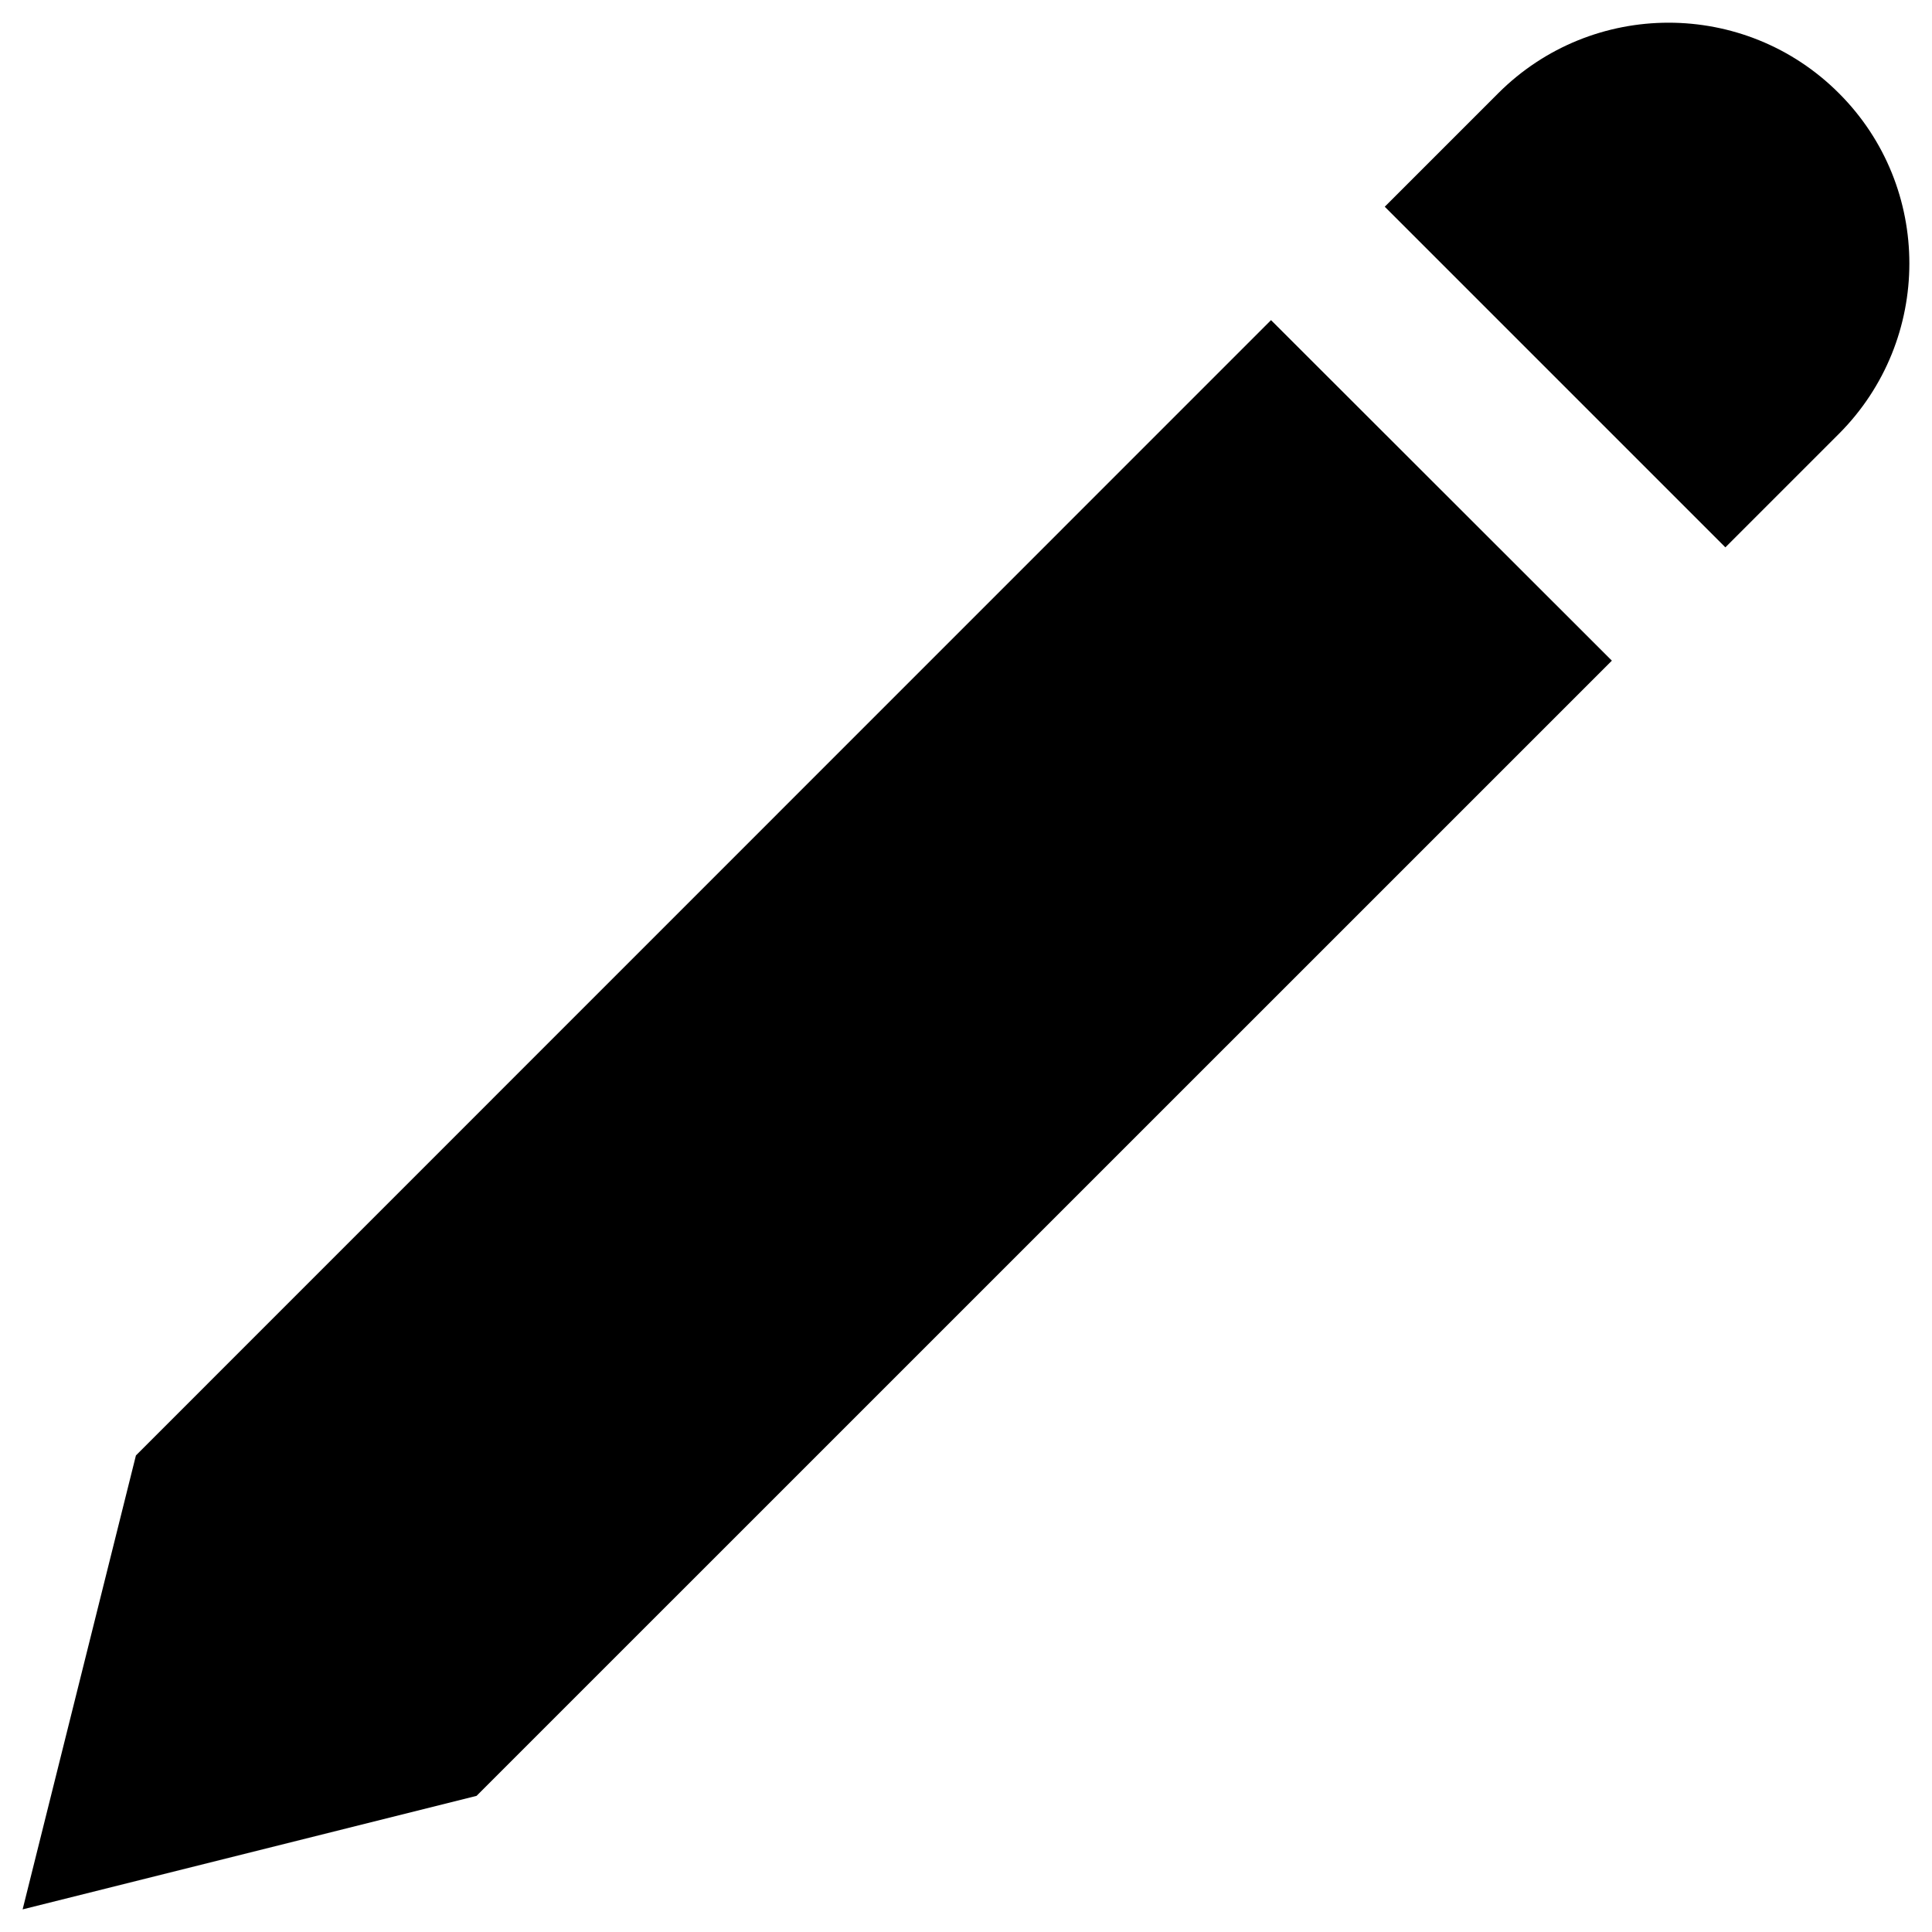
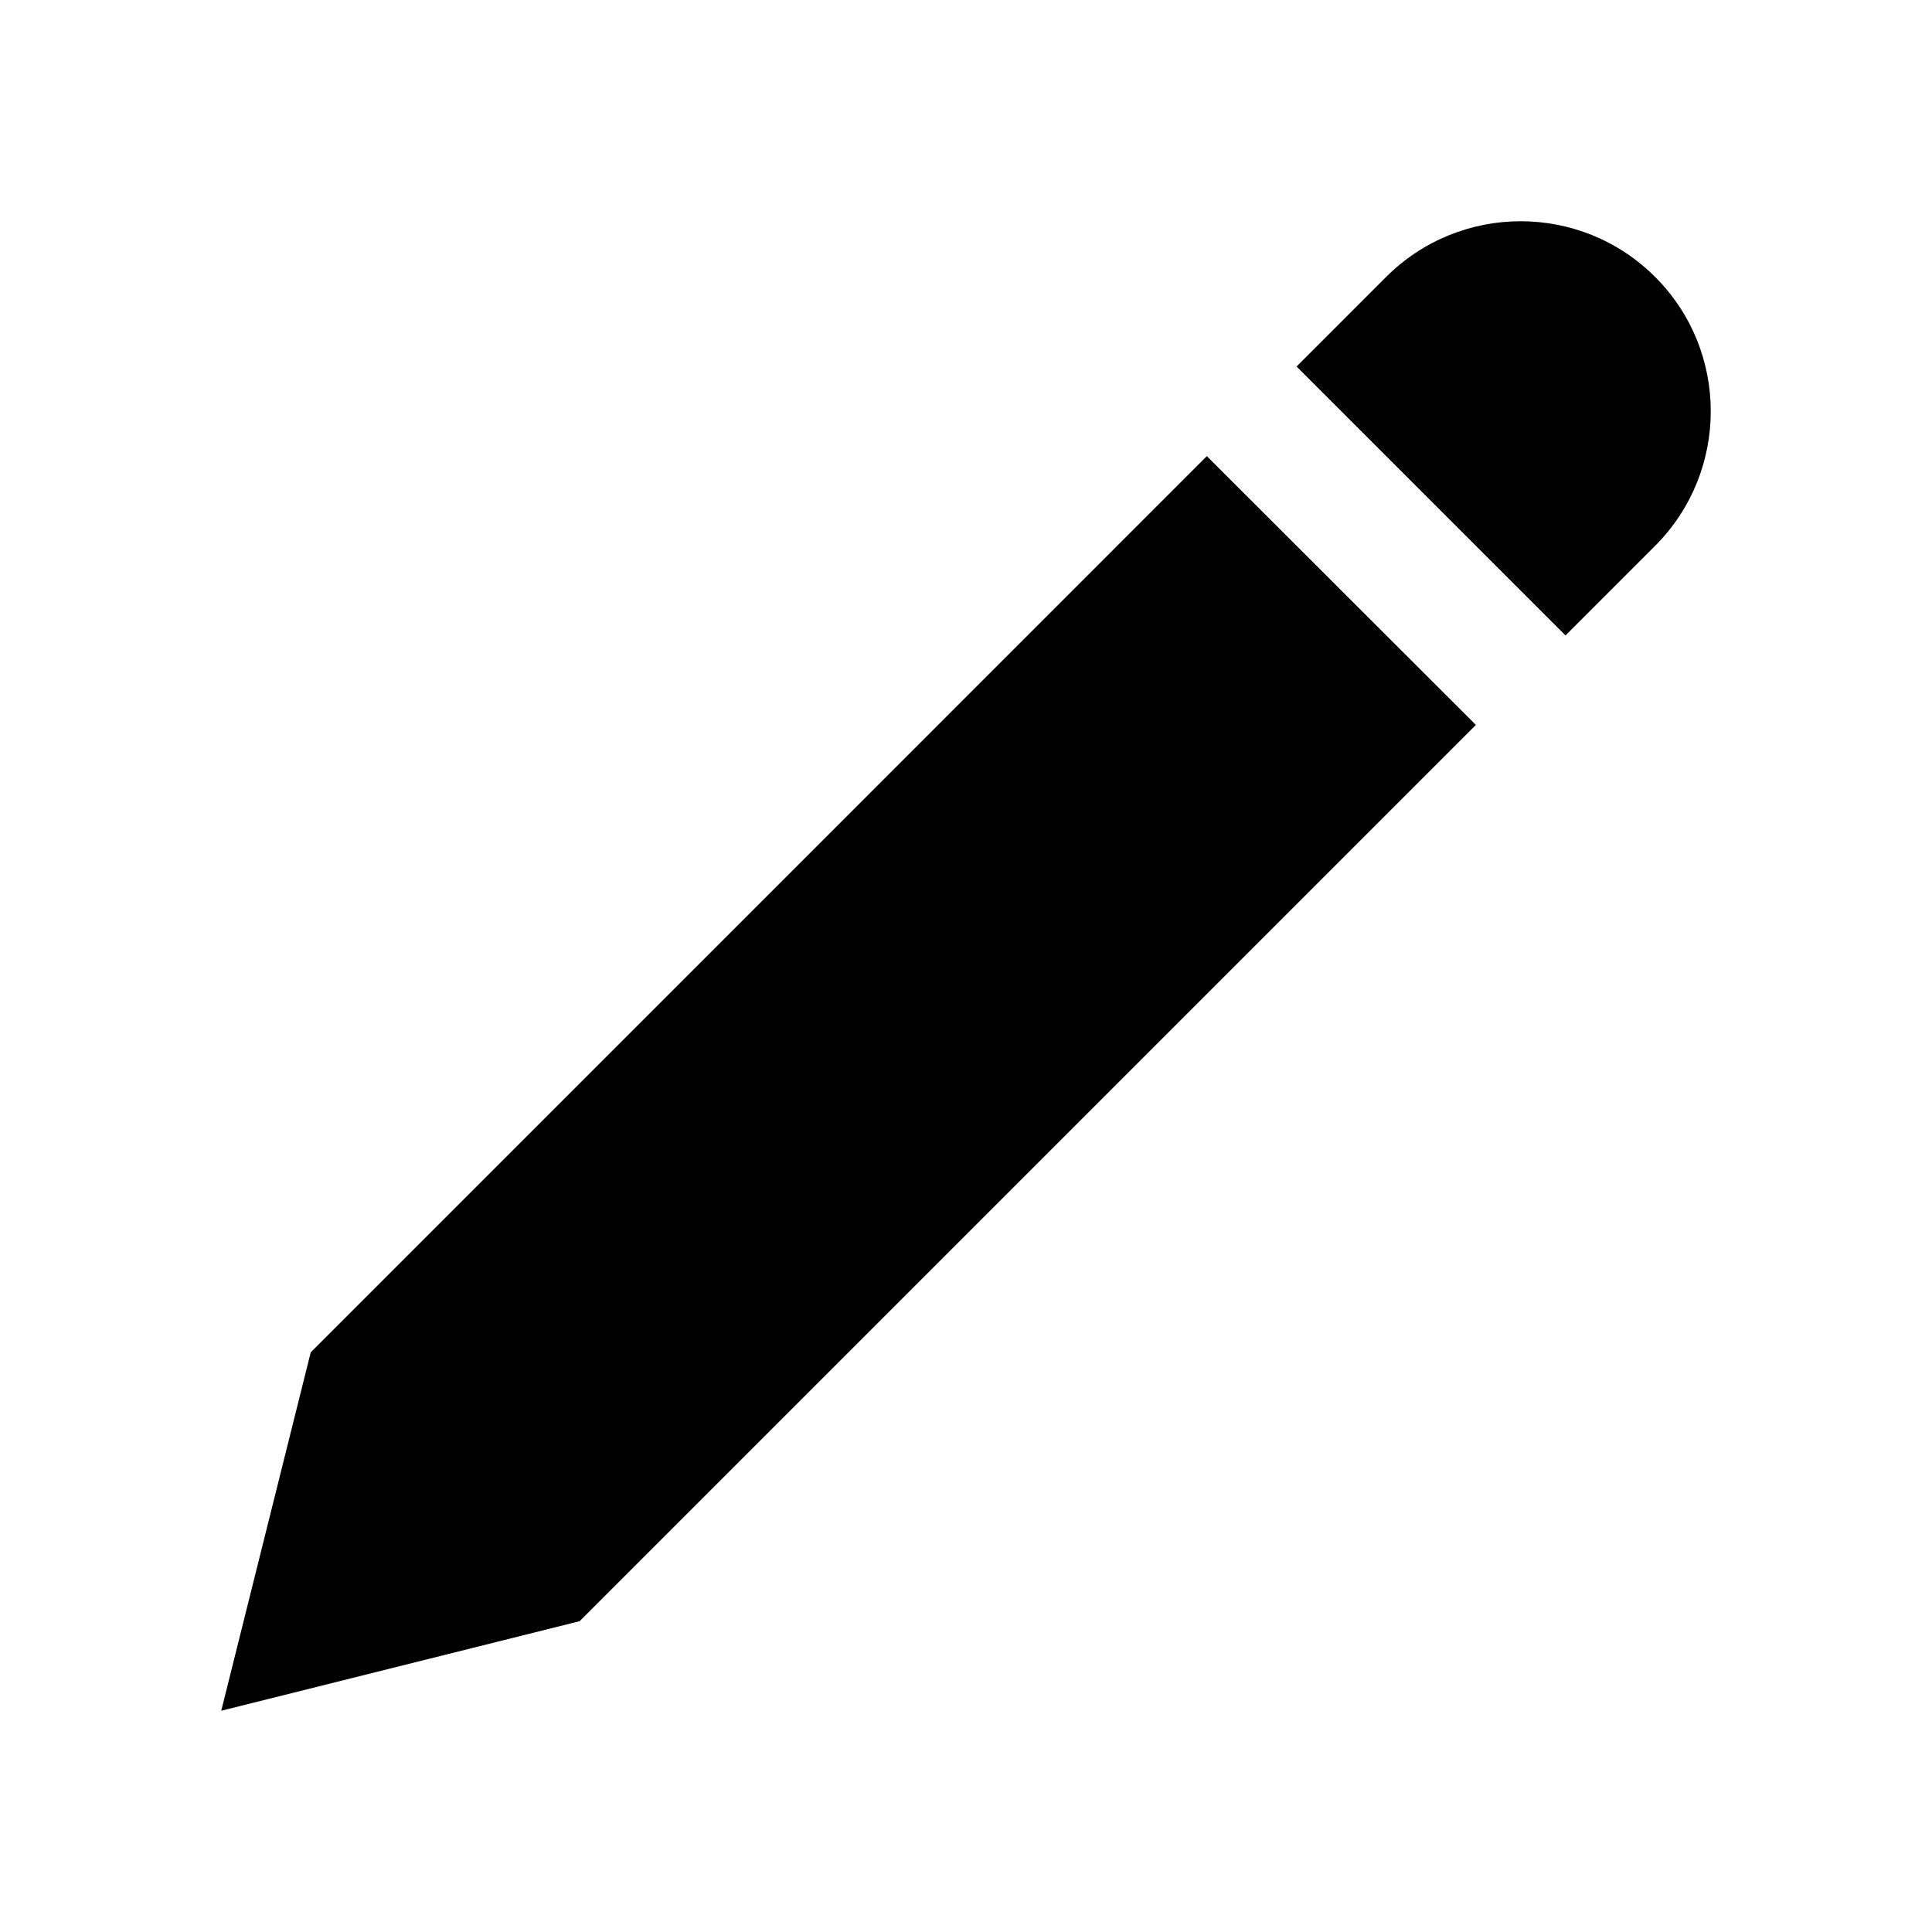
<svg xmlns="http://www.w3.org/2000/svg" width="1024" height="1024" viewBox="0 0 1024 1024" version="1.1" id="svg2">
  <defs id="defs8" />
-   <path id="Fill-3" transform="matrix(55.39837,0,0,55.39837,-487.9213,-4.885653)" style="fill:#000000;fill-rule:evenodd;stroke:none;stroke-width:1" d="M 24.229,6.409 20.968,3.151 10.108,14.013 9.024,18.356 13.367,17.27 Z m 2.172,-5.429 c -0.9,-0.9 -2.359,-0.899 -3.259,0 l -1.086,1.086 3.259,3.259 1.086,-1.086 c 0.898,-0.9 0.9,-2.36 0,-3.259 l 0,0 z" />
+   <path id="Fill-3" style="fill:#000000;fill-rule:evenodd;stroke:none;stroke-width:43.736" d="M 782.254,384.223 639.651,241.761 164.685,716.781 117.263,906.735 307.217,859.26 Z m 94.986,-237.448 c -39.382,-39.382 -103.168,-39.311 -142.55,0 l -47.475,47.493 142.533,142.532 47.493,-47.493 c 39.294,-39.365 39.365,-103.221 0,-142.532 z" />
</svg>
